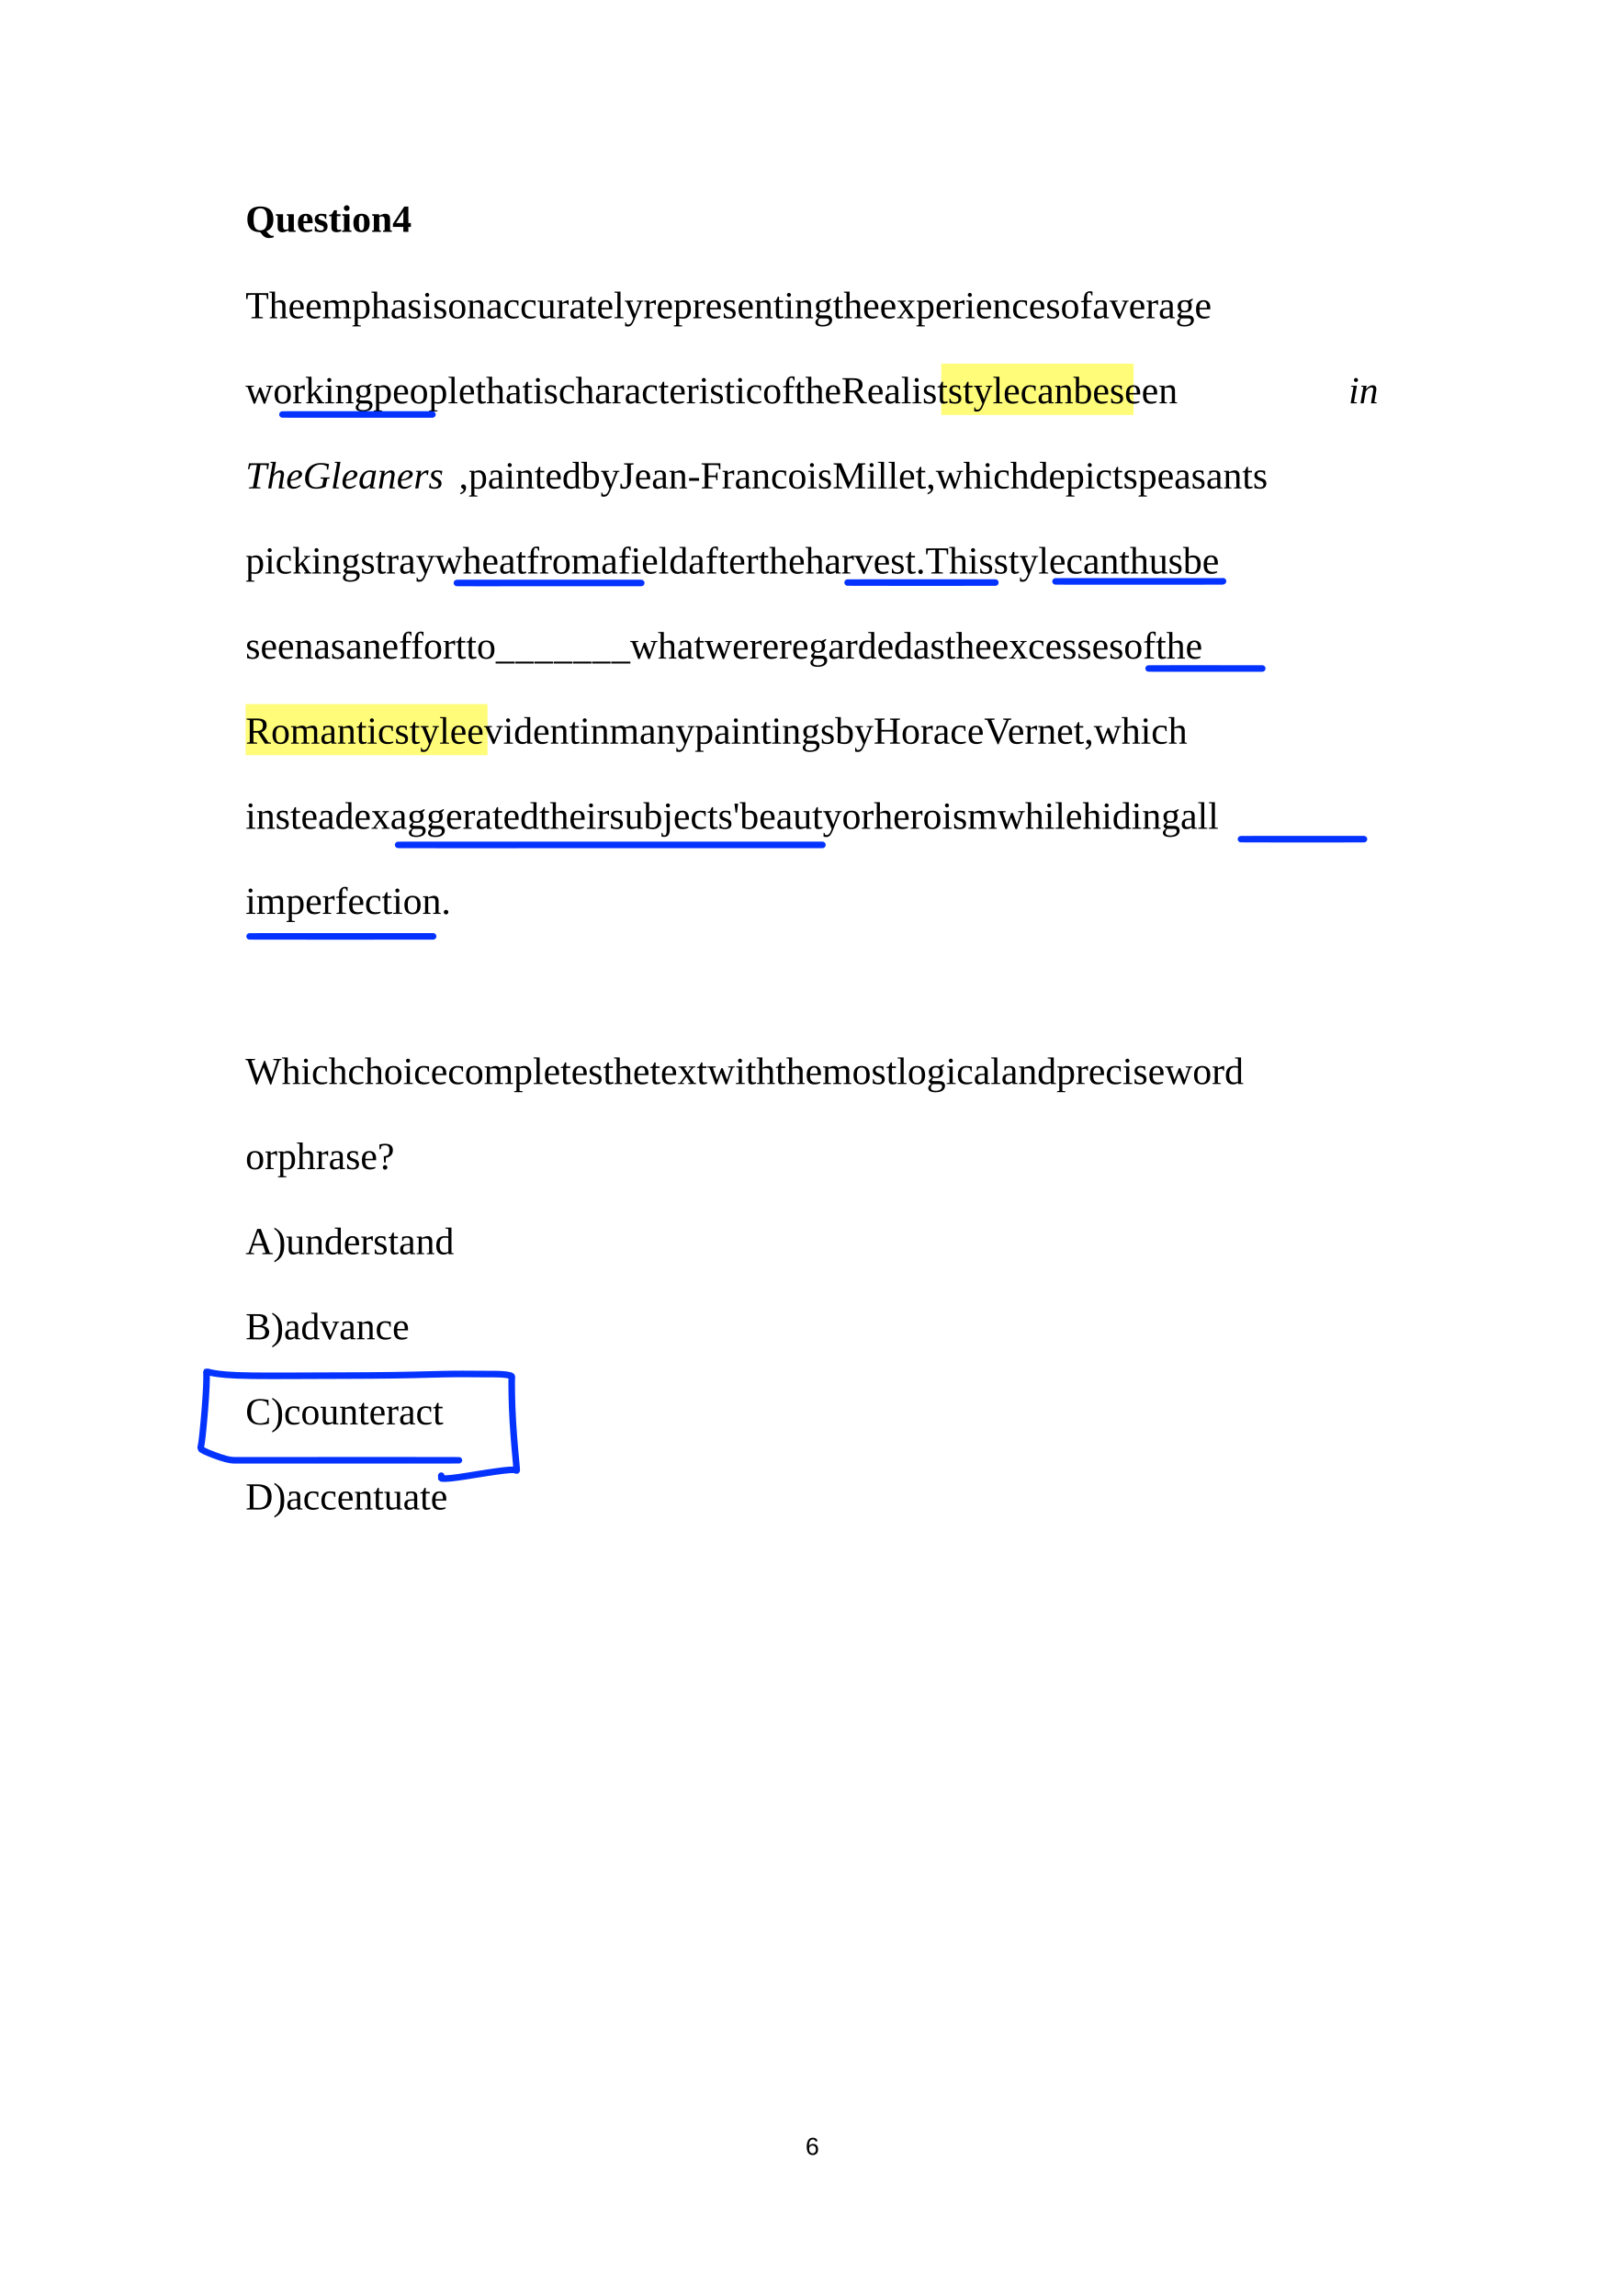
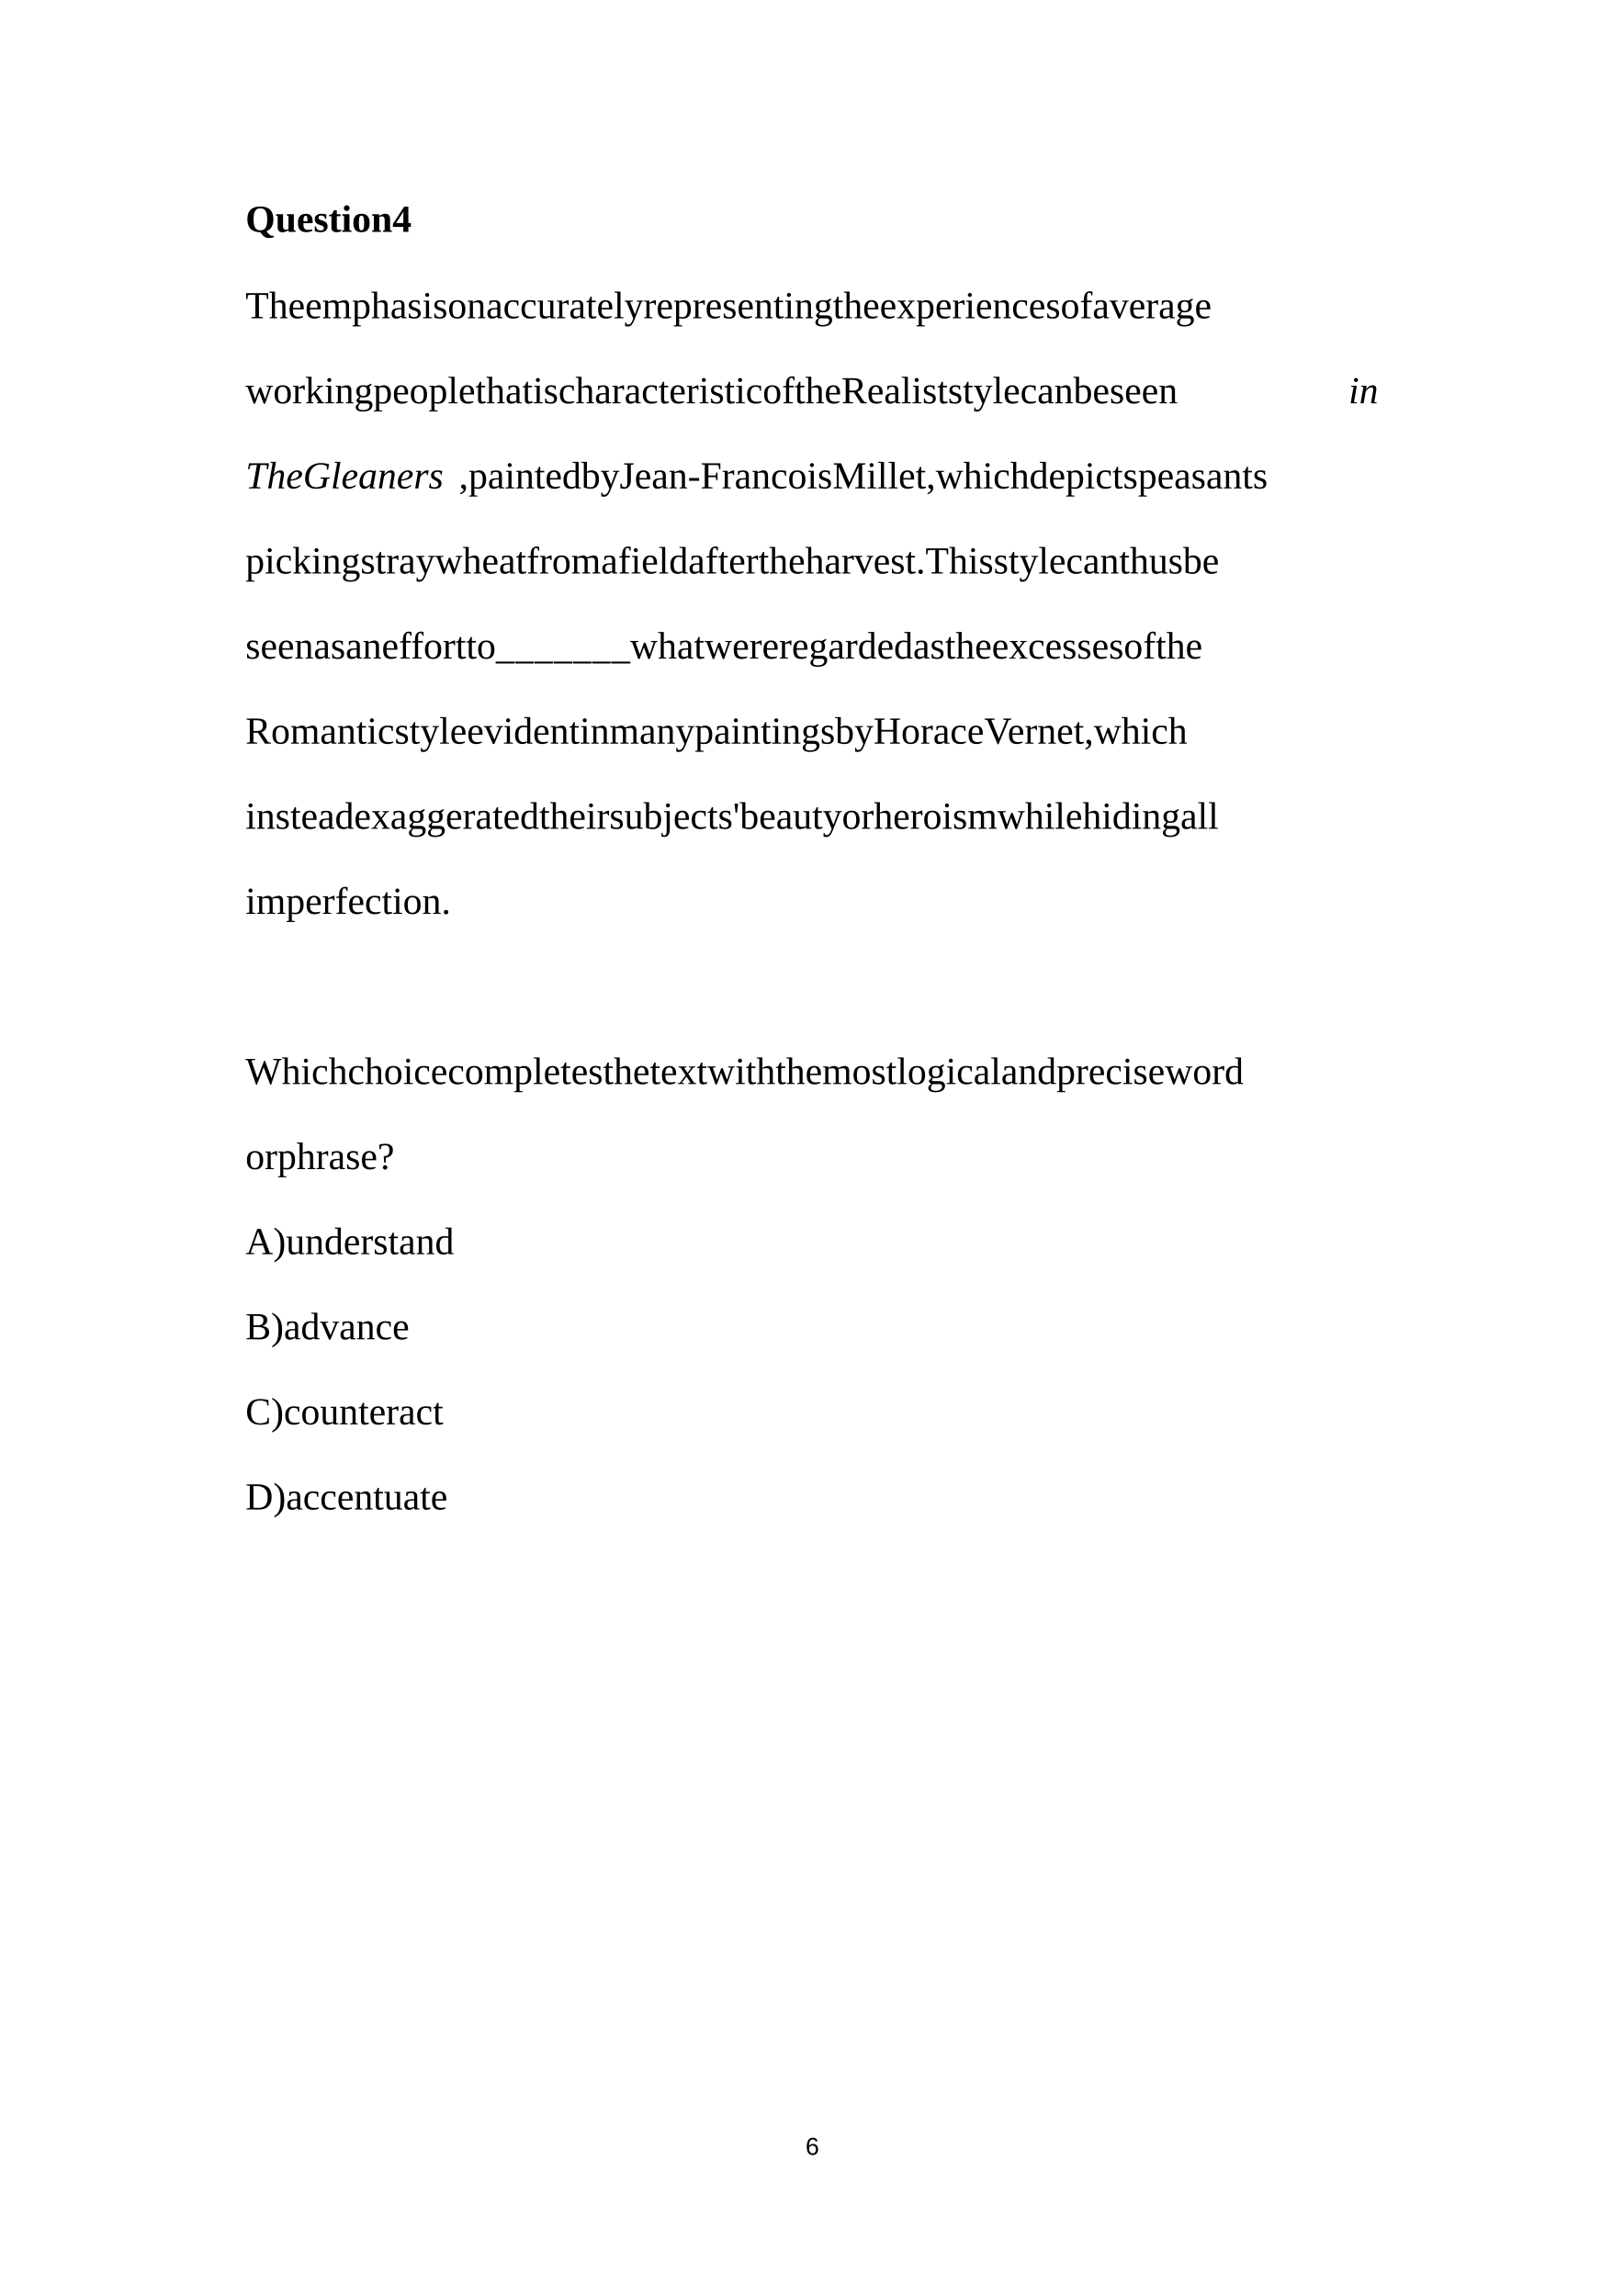
<svg xmlns="http://www.w3.org/2000/svg" version="1.1" width="595.3" height="841.9" viewBox="0 0 595.3 841.9">
  <defs>
    <clipPath id="clip_1">
      <path d="M0 0H595.3V841.9H0Z" clip-rule="evenodd" />
    </clipPath>
    <clipPath id="clip_2">
      <path d="M295.35 781.55H299.9V792.55H295.35Z" clip-rule="evenodd" />
    </clipPath>
    <clipPath id="clip_3">
      <path d="M0 0H595.3V841.9H0Z" clip-rule="evenodd" />
    </clipPath>
    <clipPath id="clip_4">
      <path transform="matrix(1.587463,0,0,-1.587463,0,718.6)" d="M0 0H375V375H0Z" clip-rule="evenodd" />
-     </clipPath>
-     <clipPath id="clip_5">
-       <path transform="matrix(1,0,0,-.9999986,90,276.989)" d="M0 0H88.783V18.897H0Z" />
-     </clipPath>
-     <clipPath id="clip_6">
-       <path transform="matrix(1,0,0,-1,0,841.9)" d="M90.284 497.342H501.268V535.402H90.284Z" />
-     </clipPath>
-     <clipPath id="clip_7">
-       <path transform="matrix(1,0,0,-.9999986,345,152.189)" d="M0 0H70.661V18.897H0Z" />
-     </clipPath>
-     <clipPath id="clip_8">
-       <path transform="matrix(1,0,0,-1,0,841.9)" d="M72.359 298.527H190.638V340.206H72.359Z" />
-     </clipPath>
-     <clipPath id="clip_9">
-       <path transform="matrix(1,0,0,-1,0,841.9)" d="M385.746 595.572H463.98V629.982H385.746Z" />
-     </clipPath>
-     <clipPath id="clip_10">
-       <path transform="matrix(1,0,0,-1,0,841.9)" d="M102.327 688.716H159.751V691.142H102.327Z" />
-     </clipPath>
-     <clipPath id="clip_11">
-       <path transform="matrix(1,0,0,-1,0,841.9)" d="M166.284 626.928H366.121V629.493H166.284Z" />
    </clipPath>
  </defs>
  <g>
    <g clip-path="url(#clip_1)">
      <g clip-path="url(#clip_2)">
        <text xml:space="preserve" transform="matrix(1 0 -0 1 0 841.9)" font-size="9" font-family="Arial">
          <tspan y="-51.77" x="295.32">6</tspan>
        </text>
      </g>
    </g>
    <g clip-path="url(#clip_3)">
      <text xml:space="preserve" transform="matrix(1 0 -0 1 0 841.9)" font-size="14.05" font-family="Times New Roman" font-weight="bold">
        <tspan y="-756.891" x="90 100.917 108.717 114.957 120.357 125.035 128.995 135.954 147.12">Question4</tspan>
      </text>
      <text xml:space="preserve" transform="matrix(1 0 -0 1 0 841.9)" font-size="14.05" font-family="Times New Roman">
        <tspan y="-725.21" x="90 98.52 105.599 119.52 125.76 136.56 143.64 150.719 156.839 162.358 166.198 179.4 186.48 201.24 207.48 213.72 219.96 226.919 231.598 237.837 241.677 247.917 251.757 266.52 271.199 277.438 284.398 289.077 295.316 300.836 306.955 314.035 317.875 321.715 328.795 343.44 347.399 354.359 368.4 374.64 381.719 388.679 394.919 399.597 403.437 409.677 416.636 422.876 429.116 442.32 449.4 461.759 467.999 475.079 481.198 485.877 492.117 499.076">Theemphasisonaccuratelyrepresentingtheexperiencesofaverage</tspan>
        <tspan y="-694.01" x="90 100.08 107.159 111.838 118.797 122.757 129.716 141.959 149.039 155.279 162.238 169.197 173.157 184.559 188.518 195.478 201.718 210.84 214.799 225.6 231.84 238.92 245.039 249.718 255.958 262.197 266.037 272.277 276.956 280.796 286.315 290.155 294.114 305.52 312.6 322.44 326.399 333.359 345 354.24 360.48 366.72 370.56 374.519 379.919 389.159 394.679 398.518 405.478 409.437 420.84 427.08 433.32 445.68 452.76 464.159 469.679 475.918 482.038">workingpeoplethatischaracteristicoftheRealiststylecanbeseen</tspan>
      </text>
      <text xml:space="preserve" transform="matrix(1 0 -0 1 0 841.9)" font-size="14.05" font-family="Times New Roman" font-style="italic">
        <tspan y="-694.01" x="494.4 498.359">in</tspan>
        <tspan y="-662.81" x="90 97.8 104.88 116.88 126.96 130.919 137.159 144.118 151.198 157.318 162.837">TheGleaners</tspan>
      </text>
      <text xml:space="preserve" transform="matrix(1 0 -0 1 0 841.9)" font-size="14.05" font-family="Times New Roman">
        <tspan y="-662.81" x="168.24 177.6 184.68 190.92 194.759 201.719 205.678 211.918 224.759 231.839 244.8 250.2 256.44 262.68 269.639 274.318 282.118 286.796 293.036 299.996 306.235 313.195 317.154 328.44 340.92 344.879 348.719 352.559 358.799 362.758 372.12 382.2 389.279 393.119 399.359 412.2 419.28 425.52 432.479 436.319 442.559 446.518 457.8 464.88 471.12 477.239 482.759 488.998 495.958 499.798">,paintedbyJean-FrancoisMillet,whichdepictspeasants</tspan>
        <tspan y="-631.61" x="90 97.08 100.92 107.159 114.119 118.078 125.038 136.559 142.079 145.918 150.597 156.837 168.359 178.439 185.518 191.758 197.998 206.4 211.079 215.757 222.837 238.2 249 253.679 257.638 263.878 267.718 279.24 285.48 290.159 294.118 300.237 309.6 313.44 320.52 331.2 338.28 344.52 349.079 356.159 362.398 367.798 371.638 379.559 388.079 395.158 398.998 409.08 414.6 418.439 425.279 429.239 440.04 446.28 452.52 464.04 467.999 474.959 482.038 492 499.08">pickingstraywheatfromafieldaftertheharvest.Thisstylecanthusbe</tspan>
        <tspan y="-600.41" x="90 95.52 101.759 107.879 119.88 126.12 136.559 142.799 154.92 161.16 165.719 170.279 177.238 181.917 190.8 194.759 206.64 213.72 220.679 227.638 234.718 241.678 248.637 260.759 270.839 277.918 284.158 293.04 303.12 309.36 314.038 325.32 329.999 336.238 343.198 349.438 354.116 361.076 367.316 379.32 385.56 396 399.959 406.919 418.2 424.44 431.52 437.639 443.879 449.398 454.798 461.038 471.48 478.56 488.159 492.118 499.078">seenasaneffortto_______whatwereregardedastheexcessesofthe</tspan>
        <tspan y="-569.21" x="90 99.24 106.32 117.12 123.36 130.439 134.279 138.238 152.4 157.8 161.759 168.599 172.559 186.72 192.96 200.04 203.879 210.839 217.079 224.038 235.92 239.879 254.759 265.559 271.799 278.878 293.759 300.839 307.079 310.918 317.878 321.837 325.677 332.636 339.716 353.04 360.12 375 385.08 392.159 396.838 403.078 409.318 423.12 431.879 437.999 442.558 449.638 455.757 459.717 471.12 481.2 488.279 492.119 498.359">RomanticstyleevidentinmanypaintingsbyHoraceVernet,which</tspan>
        <tspan y="-538.01" x="90 93.959 100.919 106.438 110.278 116.518 122.758 136.2 142.44 149.52 155.639 162.719 169.678 175.918 180.597 186.716 190.676 196.915 210.6 214.44 221.52 227.759 231.599 242.88 248.4 255.359 262.318 266.158 272.398 278.638 282.597 287.997 297.12 304.2 310.319 316.559 323.639 327.479 341.04 348.12 359.4 366.48 372.719 377.279 384.359 388.198 393.718 411.12 421.2 428.279 432.119 436.079 448.8 455.88 459.719 466.799 470.639 477.598 491.28 497.52 501.479">insteadexaggeratedtheirsubjects'beautyorheroismwhilehidingall</tspan>
        <tspan y="-506.81" x="90 93.959 104.759 111.839 118.079 122.758 127.317 133.557 139.797 143.637 147.596 154.555 161.635">imperfection.</tspan>
        <tspan y="-444.41" x="90 103.2 110.28 114.12 120.359 131.88 138.12 145.2 152.159 155.999 162.239 173.04 179.28 186.36 197.039 204.119 208.078 214.318 218.158 224.398 234.359 238.318 245.278 256.08 260.039 266.279 273.239 281.64 291.72 295.679 299.639 311.159 315.118 322.078 332.88 343.68 350.76 356.279 364.8 368.64 375.72 382.679 386.638 392.758 398.998 407.4 413.64 420.72 432.24 439.32 443.998 450.118 456.358 460.317 465.717 476.52 486.6 493.679 498.358">Whichchoicecompletesthetextwiththemostlogicalandpreciseword</tspan>
        <tspan y="-413.21" x="90 97.08 105.12 112.2 119.159 123.838 130.078 135.478 141.718">orphrase?</tspan>
        <tspan y="-382.01" x="90 100.08 108.24 115.32 122.279 129.239 135.478 140.157 145.677 149.516 155.756 162.716">A)understand</tspan>
        <tspan y="-350.81" x="90 99.357 107.52 113.76 120.719 127.799 134.039 140.998 147.238">B)advance</tspan>
        <tspan y="-319.61" x="90 99.357 107.52 113.76 120.719 127.799 134.758 138.718 144.837 149.516 155.756 161.996">C)counteract</tspan>
        <tspan y="-288.41" x="90 100.08 108.24 114.48 120.72 126.96 133.199 140.159 143.999 151.078 157.198 161.157">D)accentuate</tspan>
      </text>
    </g>
    <g opacity=".25">
      <g clip-path="url(#clip_4)">
</g>
    </g>
  </g>
-   <g clip-path="url(#clip_5)">
-     <g style="mix-blend-mode:multiply">
-       <path transform="matrix(1,0,0,-.9999986,-.000007629395,841.8993)" d="M90 564.911H178.783V583.808H90Z" fill="#fffc79" />
-     </g>
-   </g>
-   <g clip-path="url(#clip_6)">
-     <path transform="matrix(1,0,0,-1,0,841.9)" d="M145.944 530.908H145.948 146.031L146.643 530.897 149.544 530.886 158.444 530.88 176.881 530.879 204.439 530.881 236.097 530.883 265.321 530.885H287.54 301.525C302.19 530.885 302.729 531.424 302.729 532.089 302.729 532.754 302.19 533.294 301.525 533.294L287.54 533.293 265.321 533.294 236.097 533.295 204.439 533.297 176.881 533.299 158.444 533.298 149.544 533.292 146.643 533.281 146.031 533.27H145.948 145.944C145.291 533.27 144.762 532.742 144.762 532.089 144.762 531.437 145.291 530.908 145.944 530.908" fill="#0432ff" />
-     <path transform="matrix(1,0,0,-1,0,841.9)" d="M454.942 533.015H455.02 455.6L457.669 533.005 462.397 532.993 470.097 532.987 479.586 532.986 488.776 532.988 495.857 532.991 500.063 532.992C500.728 532.992 501.268 533.531 501.268 534.197 501.268 534.862 500.728 535.401 500.063 535.401L495.857 535.403 488.776 535.405 479.586 535.407 470.097 535.406 462.397 535.4 457.669 535.389 455.6 535.378H455.02 454.942C454.289 535.378 453.761 534.849 453.761 534.197 453.761 533.544 454.289 533.015 454.942 533.015" fill="#0432ff" />
-     <path transform="matrix(1,0,0,-1,0,841.9)" d="M91.489 497.366H91.491 91.787L93.961 497.355 100.755 497.344 113.058 497.338 128.102 497.337 141.807 497.339 151.577 497.342 156.93 497.343 158.796 497.347C159.461 497.348 159.999 497.888 159.998 498.554 159.996 499.219 159.456 499.757 158.791 499.755L158.702 499.767C158.039 499.822 157.457 499.329 157.403 498.666 157.348 498.003 157.841 497.422 158.503 497.367L158.796 497.347C159.461 497.348 159.999 497.888 159.998 498.554 159.996 499.219 159.456 499.757 158.791 499.755L156.93 499.752 151.577 499.754 141.807 499.756 128.102 499.758 113.058 499.757 100.755 499.751 93.961 499.74 91.787 499.729H91.491 91.489C90.836 499.729 90.308 499.2 90.308 498.548 90.308 497.895 90.836 497.366 91.489 497.366" fill="#0432ff" />
-   </g>
-   <g clip-path="url(#clip_7)">
-     <g style="mix-blend-mode:multiply">
-       <path transform="matrix(1,0,0,-.9999986,-.00003051758,841.8991)" d="M345 689.711H415.661V708.608H345Z" fill="#fffc79" />
-     </g>
-   </g>
-   <g clip-path="url(#clip_8)">
-     <path transform="matrix(1,0,0,-1,0,841.9)" d="M168.275 307.626H168.213 167.779L166.103 307.637 161.132 307.648 150.309 307.654 133.873 307.655 116.044 307.653 101.526 307.65 92.372 307.649H87.984 86.562 86.373L86.325 307.65 85.99 307.653 85.329 307.679 84.375 307.794 82.977 308.115 81.041 308.708 78.853 309.484 76.858 310.273 75.381 310.936 74.699 311.322 74.432 311.581 74.779 311.015 74.886 311.517 75.131 313.004 75.466 315.821 75.884 320.057 76.31 325.048 76.654 329.837 76.862 333.72 76.938 336.41 76.928 337.999 76.887 338.786 76.866 339.067 76.457 338.064 75.398 337.827 75.72 337.732 76.151 337.622 76.827 337.459 77.962 337.223 79.825 336.928 82.731 336.622 86.958 336.378 92.665 336.24 99.808 336.202 108.104 336.222 117.138 336.257 126.477 336.289 135.661 336.333 144.179 336.42 151.604 336.557 157.757 336.707 162.7 336.825 166.634 336.887 169.8 336.9 172.419 336.886 174.682 336.868 176.736 336.855 178.683 336.852 180.562 336.849 182.341 336.827 183.943 336.759 185.28 336.635 186.273 336.475 186.766 336.343 187.047 336.211 186.74 336.389 186.49 336.92 186.457 336.8 186.408 336.144 186.391 334.995 186.4 333.043 186.444 329.967 186.57 325.675 186.822 320.492 187.183 315.114 187.578 310.292 187.917 306.567 188.139 304.165 188.231 302.97 188.214 302.719C188.19 302.054 188.709 301.495 189.374 301.47 190.039 301.446 190.598 301.965 190.623 302.63L189.555 303.88 189.407 303.962 189.084 304.048 188.312 304.141 186.689 304.104 184.355 303.877 181.323 303.477 177.837 302.956 174.223 302.385 170.778 301.837 167.755 301.383 165.346 301.084 163.633 300.95 162.582 300.937 162.186 300.97 162.043 301.006 162.732 300.538 162.882 299.655 162.934 299.841 162.989 300.233 162.991 300.587 162.976 300.865C162.938 301.529 162.369 302.038 161.704 302 161.04 301.962 160.532 301.393 160.569 300.728L160.581 300.546 160.589 300.459 160.61 300.479 160.584 300.381 160.669 299.291 161.45 298.67 161.697 298.607 161.907 298.574 162.617 298.527 163.821 298.547 165.643 298.692 168.113 298.999 171.157 299.456 174.599 300.004 178.194 300.572 181.639 301.087 184.592 301.478 186.763 301.695 188.024 301.748 188.628 301.675 189.019 301.53 188.214 302.719C188.19 302.054 188.709 301.495 189.374 301.47 190.039 301.446 190.598 301.965 190.623 302.63L190.635 303.157 190.539 304.387 190.317 306.786 189.98 310.488 189.588 315.276 189.229 320.609 188.98 325.746 188.854 330.002 188.81 333.054 188.801 334.963 188.812 335.977 188.84 336.436 188.9 336.919 188.65 337.86 188.068 338.395 187.685 338.574 187.476 338.649 186.651 338.856 185.499 339.036 184.045 339.167 182.371 339.237 180.565 339.26 178.688 339.262 176.75 339.266 174.702 339.278 172.432 339.297 169.79 339.31 166.596 339.297 162.643 339.235 157.698 339.117 151.559 338.967 144.154 338.831 135.65 338.743 126.468 338.699 117.128 338.668 108.098 338.632 99.821 338.612 92.723 338.65 87.096 338.784 82.982 339.019 80.201 339.309 78.451 339.583 77.393 339.802 76.743 339.959 76.374 340.052 76.233 340.088 74.94 339.937 74.463 338.877 74.48 338.659 74.518 337.983 74.528 336.478 74.455 333.848 74.25 330.009 73.909 325.254 73.485 320.294 73.073 316.105 72.752 313.393 72.529 312.022 72.385 311.349 72.362 311.005 72.754 309.851 73.135 309.482 73.386 309.295 74.395 308.737 75.973 308.031 78.049 307.212 80.339 306.402 82.448 305.764 84.095 305.4 85.236 305.27 85.966 305.243 86.325 305.239 86.373 305.24H86.562 87.984 92.372L101.526 305.238 116.044 305.236 133.873 305.234 150.309 305.235 161.132 305.241 166.103 305.252 167.779 305.263H168.213 168.275C168.927 305.263 169.456 305.792 169.456 306.444 169.456 307.097 168.927 307.626 168.275 307.626" fill="#0432ff" />
-   </g>
-   <g clip-path="url(#clip_9)">
-     <path transform="matrix(1,0,0,-1,0,841.9)" d="M421.078 595.595H421.083 421.136L421.747 595.585 424.294 595.574 430.033 595.568 438.634 595.567 448.266 595.569 456.782 595.571 462.775 595.572C463.44 595.572 463.979 596.112 463.979 596.777 463.979 597.442 463.44 597.981 462.775 597.981L456.782 597.983 448.266 597.985 438.634 597.987 430.033 597.986 424.294 597.98 421.747 597.969 421.136 597.958H421.083 421.078C420.426 597.958 419.897 597.429 419.897 596.777 419.897 596.124 420.426 595.595 421.078 595.595" fill="#0432ff" />
-     <path transform="matrix(1,0,0,-1,0,841.9)" d="M386.952 627.529H386.967 387.102L387.744 627.519 389.767 627.507 394.38 627.501 402.383 627.5 413.252 627.502 425.003 627.505 435.268 627.506 442.572 627.507 446.704 627.509 448.322 627.525 449.031 627.761C449.591 628.12 449.755 628.865 449.396 629.426 449.037 629.987 448.292 630.15 447.731 629.792L448.296 629.935 446.702 629.918 442.572 629.915H435.268L425.003 629.917 413.252 629.919 402.383 629.921 394.38 629.92 389.767 629.914 387.744 629.903 387.102 629.892H386.967 386.952C386.299 629.892 385.77 629.363 385.77 628.711 385.77 628.058 386.299 627.529 386.952 627.529" fill="#0432ff" />
-   </g>
-   <g clip-path="url(#clip_10)">
-     <path transform="matrix(1,0,0,-1,0,841.9)" d="M103.532 688.739H103.542 103.912L105.733 688.729 110.196 688.718 117.426 688.712 126.359 688.711 135.426 688.713 143.243 688.715 149.094 688.716 152.982 688.717 155.329 688.716H156.656 157.414L157.905 688.715H158.257L158.478 688.716H158.546C159.212 688.716 159.751 689.255 159.751 689.921 159.751 690.586 159.212 691.126 158.546 691.126H158.479L158.349 691.129 158.226 691.139C157.562 691.186 156.985 690.686 156.938 690.022 156.891 689.358 157.392 688.782 158.056 688.735L158.302 688.719 158.479 688.716H158.546C159.212 688.716 159.751 689.255 159.751 689.921 159.751 690.586 159.212 691.126 158.546 691.126H158.478 158.257 157.905 157.414 156.656L155.329 691.125H152.982 149.094L143.243 691.127 135.426 691.129 126.359 691.131 117.426 691.13 110.196 691.124 105.733 691.113 103.912 691.102H103.542 103.532C102.879 691.102 102.351 690.573 102.351 689.921 102.351 689.268 102.879 688.739 103.532 688.739" fill="#0432ff" />
-   </g>
-   <g clip-path="url(#clip_11)">
-     <path transform="matrix(1,0,0,-1,0,841.9)" d="M310.731 627.107H310.74 311.211L313.593 627.096 319.468 627.085 328.911 627.079 340.194 627.078 350.798 627.08 358.725 627.082 363.266 627.084H364.916C365.581 627.084 366.12 627.623 366.12 628.288 366.12 628.953 365.581 629.492 364.916 629.492L363.266 629.493 358.725 629.494 350.798 629.497 340.194 629.498 328.911 629.497 319.468 629.491 313.593 629.48 311.211 629.47H310.74 310.731C310.078 629.47 309.549 628.941 309.549 628.288 309.549 627.636 310.078 627.107 310.731 627.107" fill="#0432ff" />
-     <path transform="matrix(1,0,0,-1,0,841.9)" d="M167.49 626.952H167.497 167.567L167.963 626.941 169.482 626.93 173.603 626.924 181.642 626.923 193.345 626.925 206.605 626.927 218.705 626.929H227.701 232.984L235.094 626.928C235.759 626.928 236.299 627.468 236.299 628.133 236.299 628.799 235.759 629.338 235.094 629.338H232.984L227.701 629.337 218.705 629.338 206.605 629.339 193.345 629.341 181.642 629.343 173.603 629.342 169.482 629.336 167.963 629.325 167.567 629.315H167.497 167.49C166.837 629.315 166.308 628.786 166.308 628.133 166.308 627.481 166.837 626.952 167.49 626.952" fill="#0432ff" />
-   </g>
</svg>
